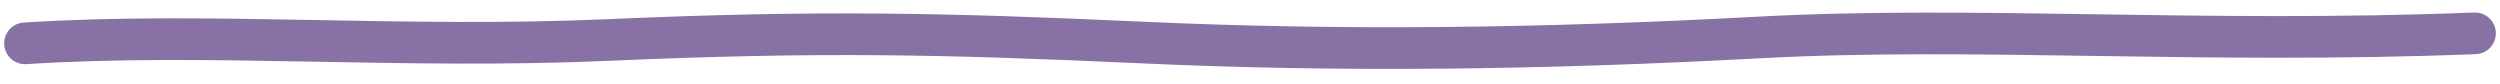
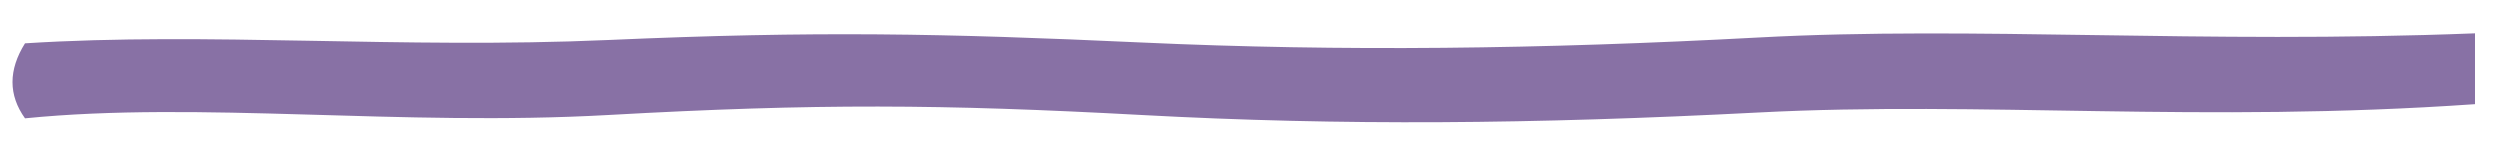
- <svg xmlns="http://www.w3.org/2000/svg" width="300" height="10" viewBox="0 0 300 10" preserveAspectRatio="none">
-   <path d="M3 5.2 C25 3.8 48 5.9 73 4.8 S113 4 137 5.1 S185 5.9 211 4.5 S264 5.3 297 4" fill="none" stroke="#8871a5" stroke-width="5" stroke-linecap="round" vector-effect="non-scaling-stroke" />
+ <svg xmlns="http://www.w3.org/2000/svg" width="300" height="18" viewBox="0 0 300 18" preserveAspectRatio="none">
+   <path d="M3 5.2 C25 3.8 48 5.9 73 4.8 S113 4 137 5.1 S185 5.9 211 4.5 S264 5.3 297 4 L297 12.5 C264 14.8 238 12.1 211 13.5 S161 15.1 137 13.8 S98 12.4 73 13.8 S24 12.1 3 14.2 Q0 10 3 5.2Z" fill="#8871a5" />
</svg>
